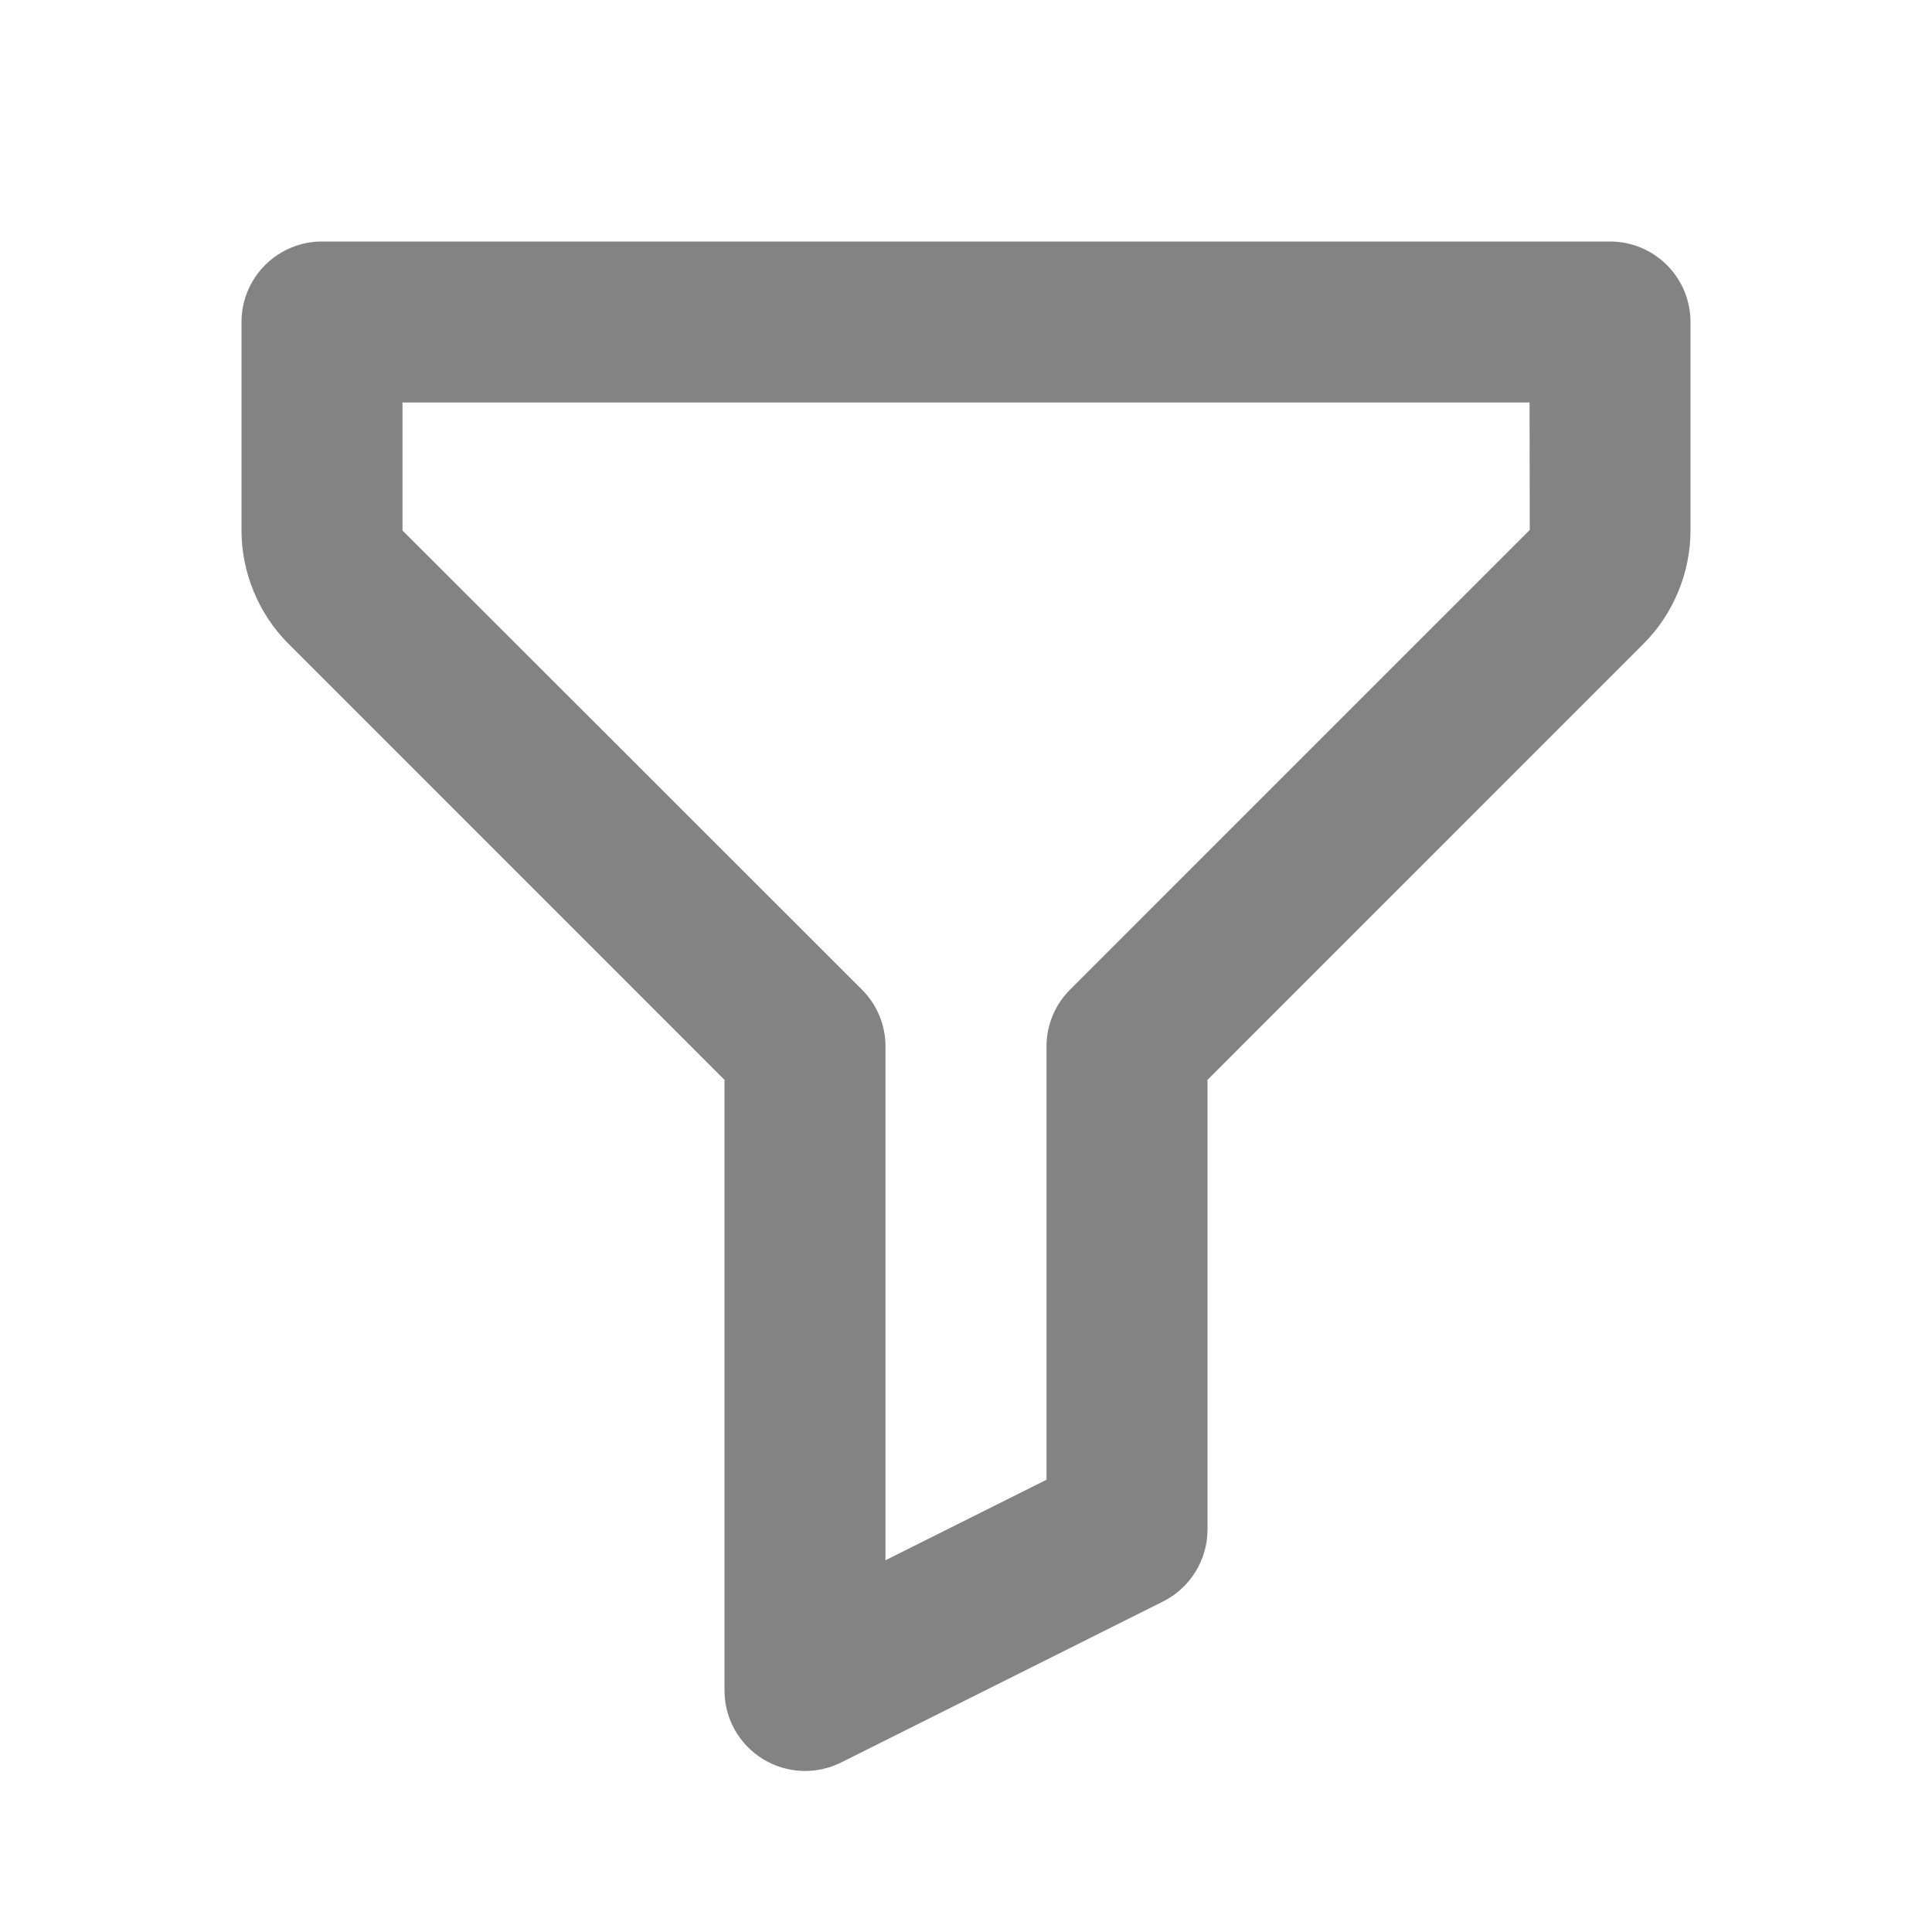
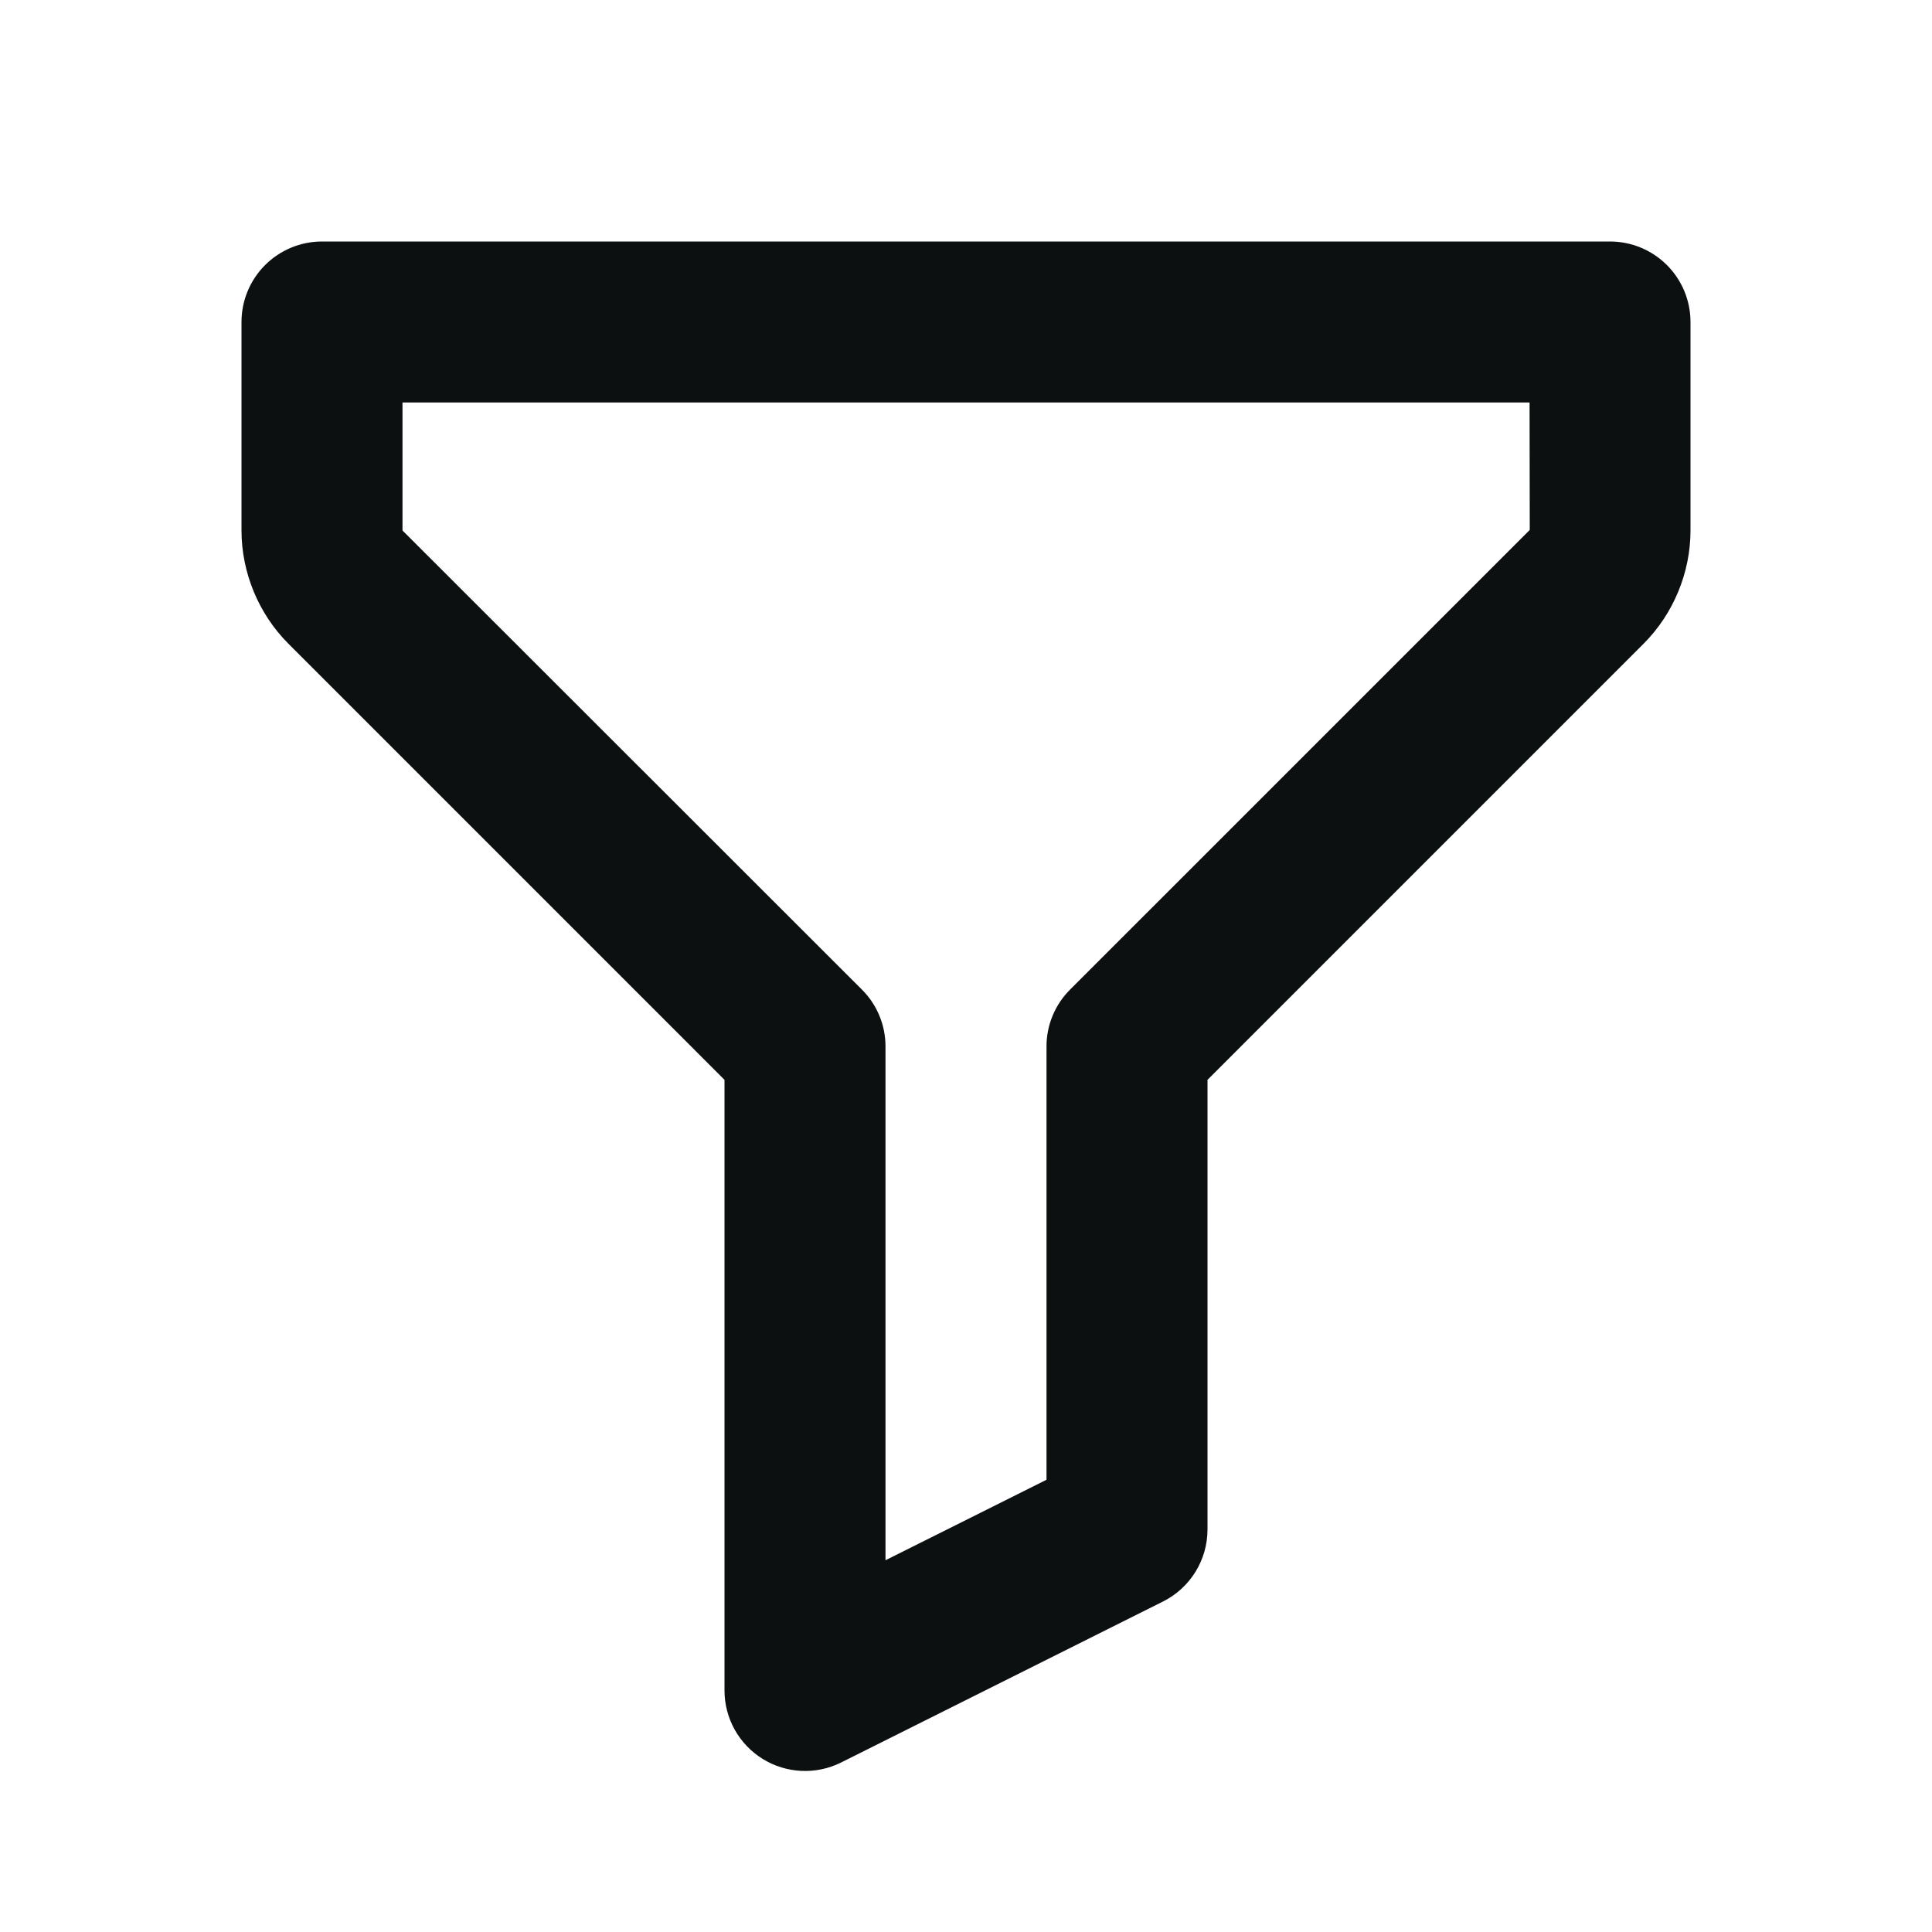
<svg xmlns="http://www.w3.org/2000/svg" width="64" height="64" viewBox="0 0 64 64" fill="none">
-   <path d="M53.333 8H10.667C9.959 8 9.281 8.281 8.781 8.781C8.281 9.281 8 9.959 8 10.667V17.573C8 18.968 8.568 20.339 9.555 21.325L24 35.771V56C24 56.454 24.117 56.901 24.338 57.298C24.56 57.694 24.879 58.028 25.265 58.267C25.652 58.506 26.093 58.642 26.546 58.663C27 58.684 27.452 58.589 27.859 58.387L38.525 53.053C39.429 52.6 40 51.677 40 50.667V35.771L54.445 21.325C55.432 20.339 56 18.968 56 17.573V10.667C56 9.959 55.719 9.281 55.219 8.781C54.719 8.281 54.041 8 53.333 8ZM35.448 32.781C35.2 33.029 35.003 33.322 34.869 33.646C34.735 33.969 34.666 34.316 34.667 34.667V49.019L29.333 51.685V34.667C29.334 34.316 29.265 33.969 29.131 33.646C28.997 33.322 28.8 33.029 28.552 32.781L13.333 17.573V13.333H50.669L50.675 17.555L35.448 32.781Z" fill="#838383" />
+   <path d="M53.333 8H10.667C9.959 8 9.281 8.281 8.781 8.781C8.281 9.281 8 9.959 8 10.667V17.573C8 18.968 8.568 20.339 9.555 21.325L24 35.771V56C24 56.454 24.117 56.901 24.338 57.298C24.56 57.694 24.879 58.028 25.265 58.267C25.652 58.506 26.093 58.642 26.546 58.663C27 58.684 27.452 58.589 27.859 58.387L38.525 53.053C39.429 52.6 40 51.677 40 50.667V35.771L54.445 21.325C55.432 20.339 56 18.968 56 17.573V10.667C56 9.959 55.719 9.281 55.219 8.781C54.719 8.281 54.041 8 53.333 8ZM35.448 32.781C35.2 33.029 35.003 33.322 34.869 33.646C34.735 33.969 34.666 34.316 34.667 34.667V49.019L29.333 51.685V34.667C29.334 34.316 29.265 33.969 29.131 33.646C28.997 33.322 28.8 33.029 28.552 32.781L13.333 17.573V13.333H50.669L50.675 17.555L35.448 32.781Z" fill="#0C1011" />
</svg>
